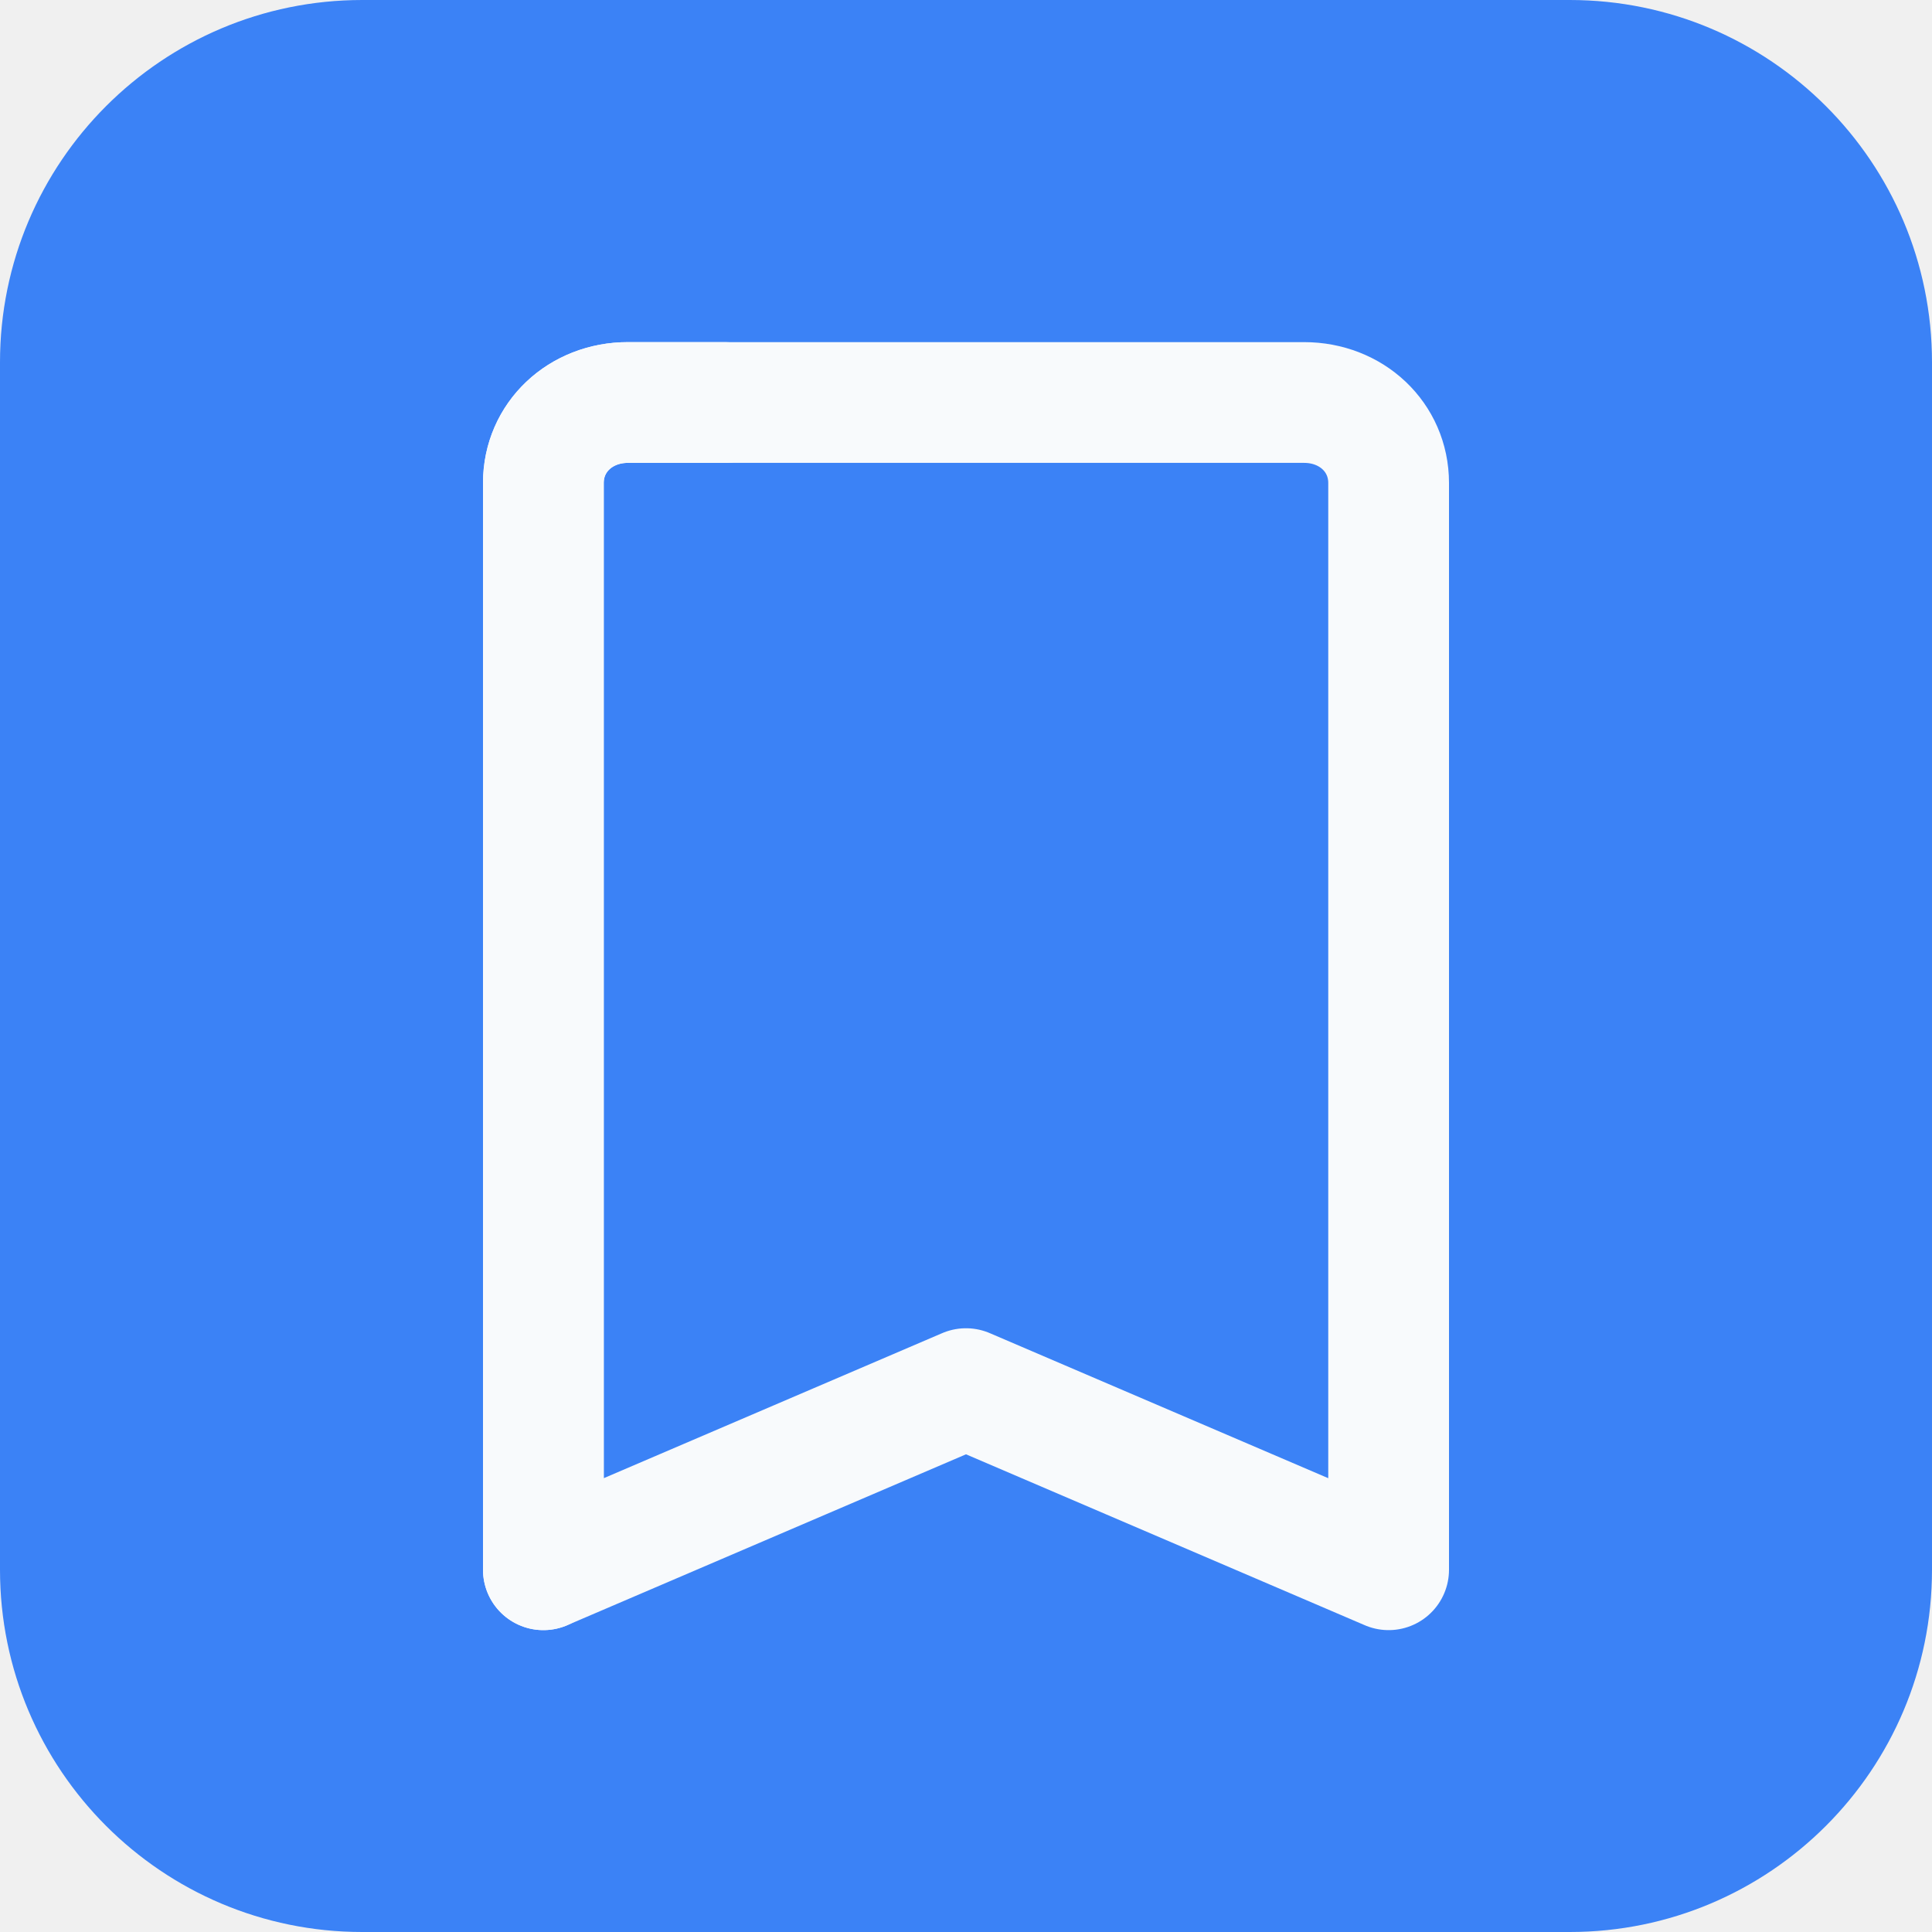
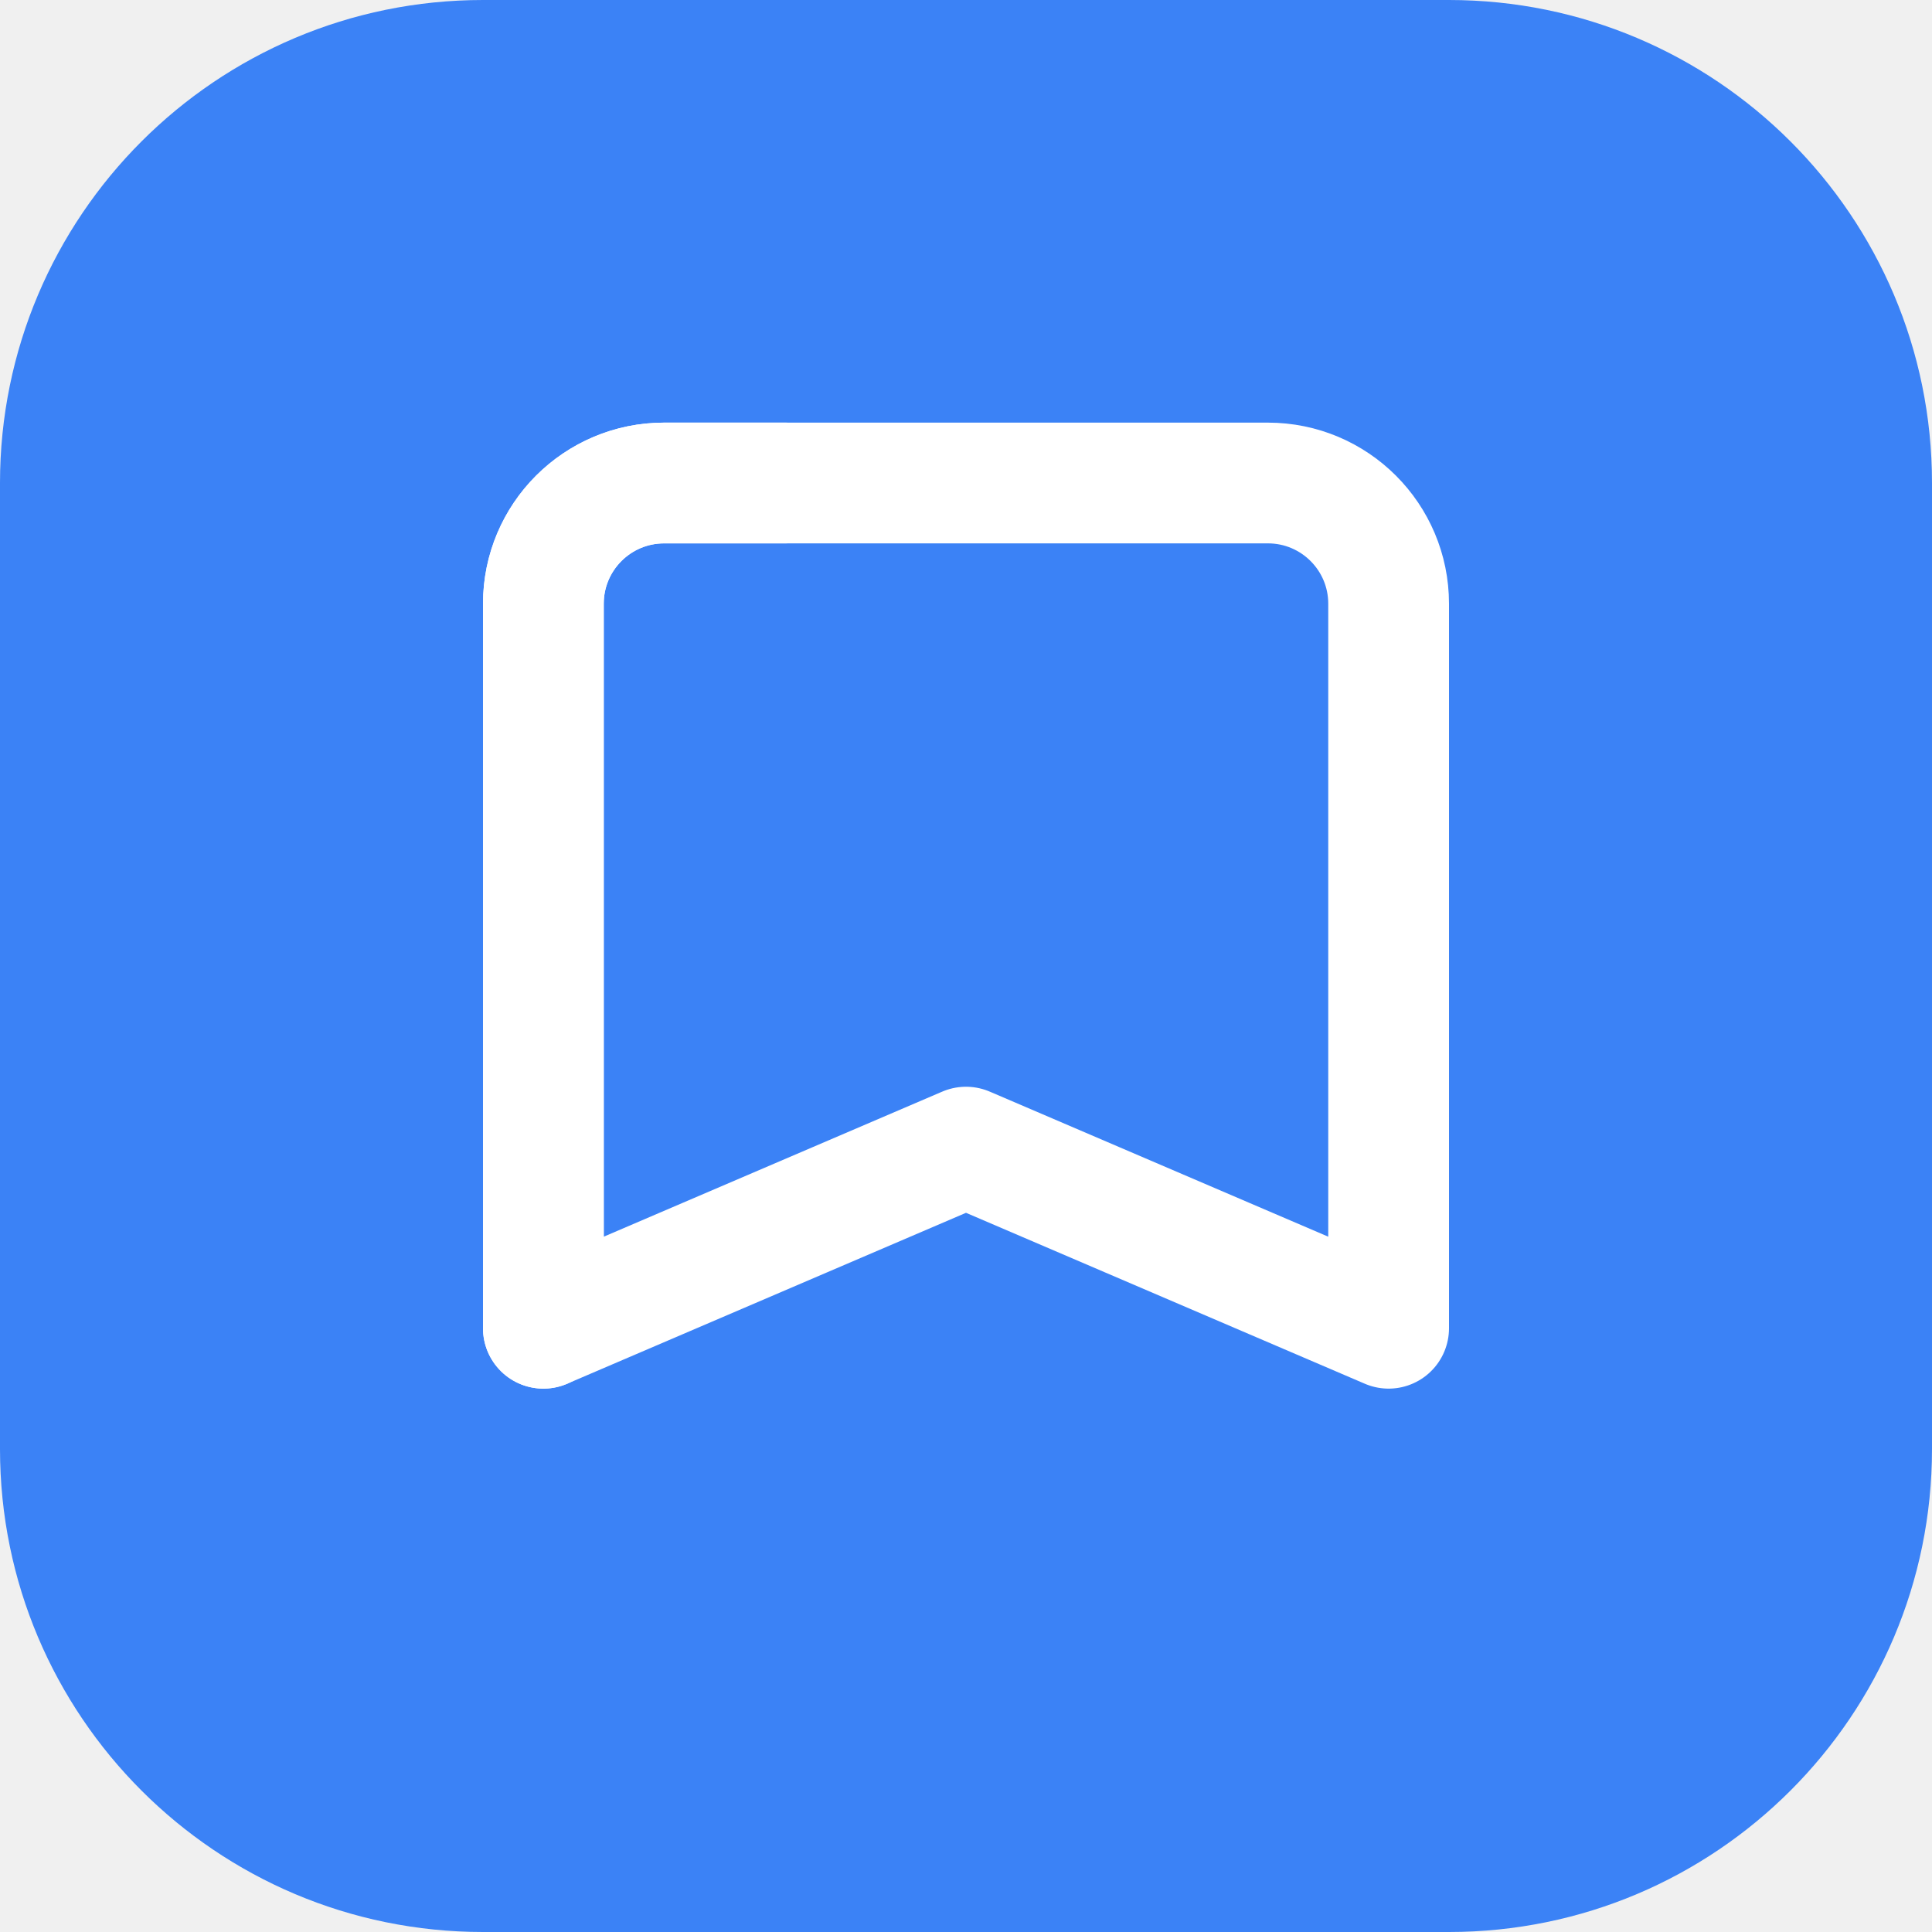
- <svg xmlns="http://www.w3.org/2000/svg" width="512" height="512" viewBox="0 0 512 512" fill="none">
-   <rect width="512" height="512" rx="96" fill="#3B82F6" />
-   <path d="M144 416V128C144 115.85 153.85 106.667 166.4 106.667H345.6C358.15 106.667 368 115.85 368 128V416L256 368L144 416Z" stroke="#F8FAFC" stroke-width="32" stroke-linecap="round" stroke-linejoin="round" />
-   <path d="M144 416V128C144 115.85 153.85 106.667 166.4 106.667H192" stroke="#F8FAFC" stroke-width="32" stroke-linecap="round" stroke-linejoin="round" />
+ <svg xmlns="http://www.w3.org/2000/svg" width="512" height="512" viewBox="0 0 32 32" fill="none">
+   <rect width="32" height="32" rx="8" fill="#3B82F6" />
+   <path d="M9 22V10C9 8.895 9.895 8 11 8H21C22.105 8 23 8.895 23 10V22L16 19L9 22Z" stroke="white" stroke-width="2" stroke-linecap="round" stroke-linejoin="round" />
+   <path d="M9 22V10C9 8.895 9.895 8 11 8H13" stroke="white" stroke-width="2" stroke-linecap="round" stroke-linejoin="round" />
</svg>
